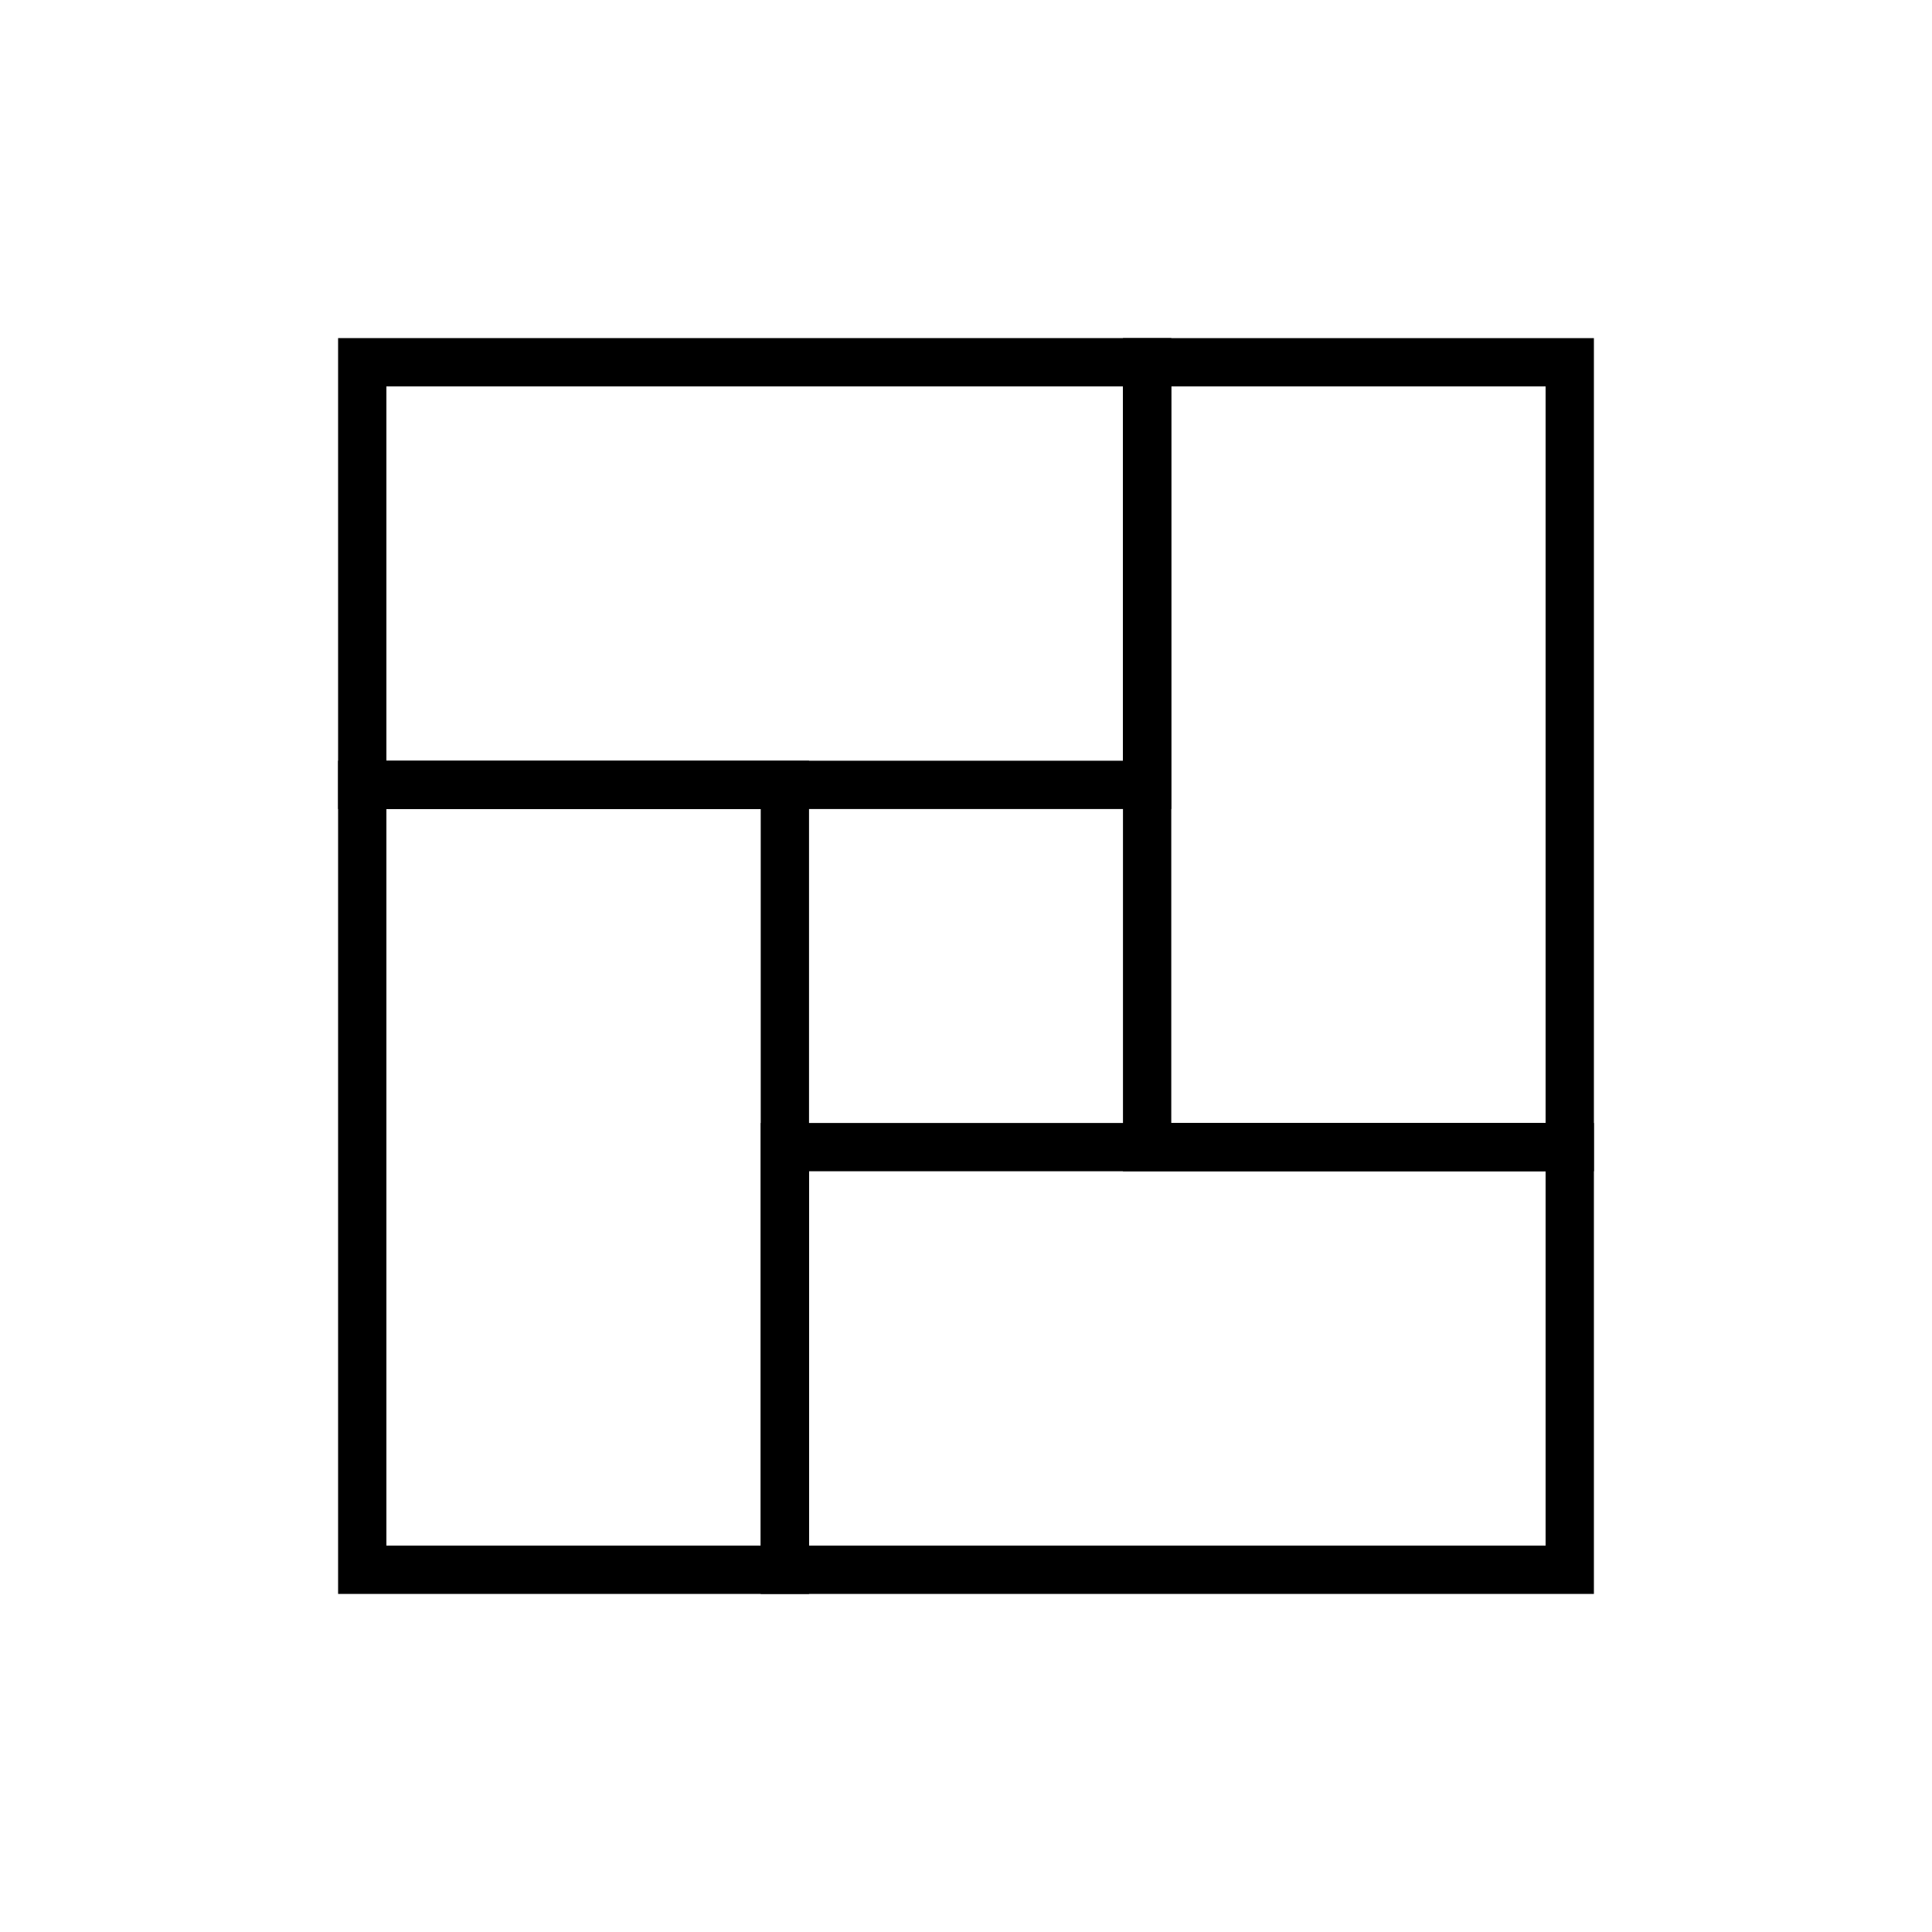
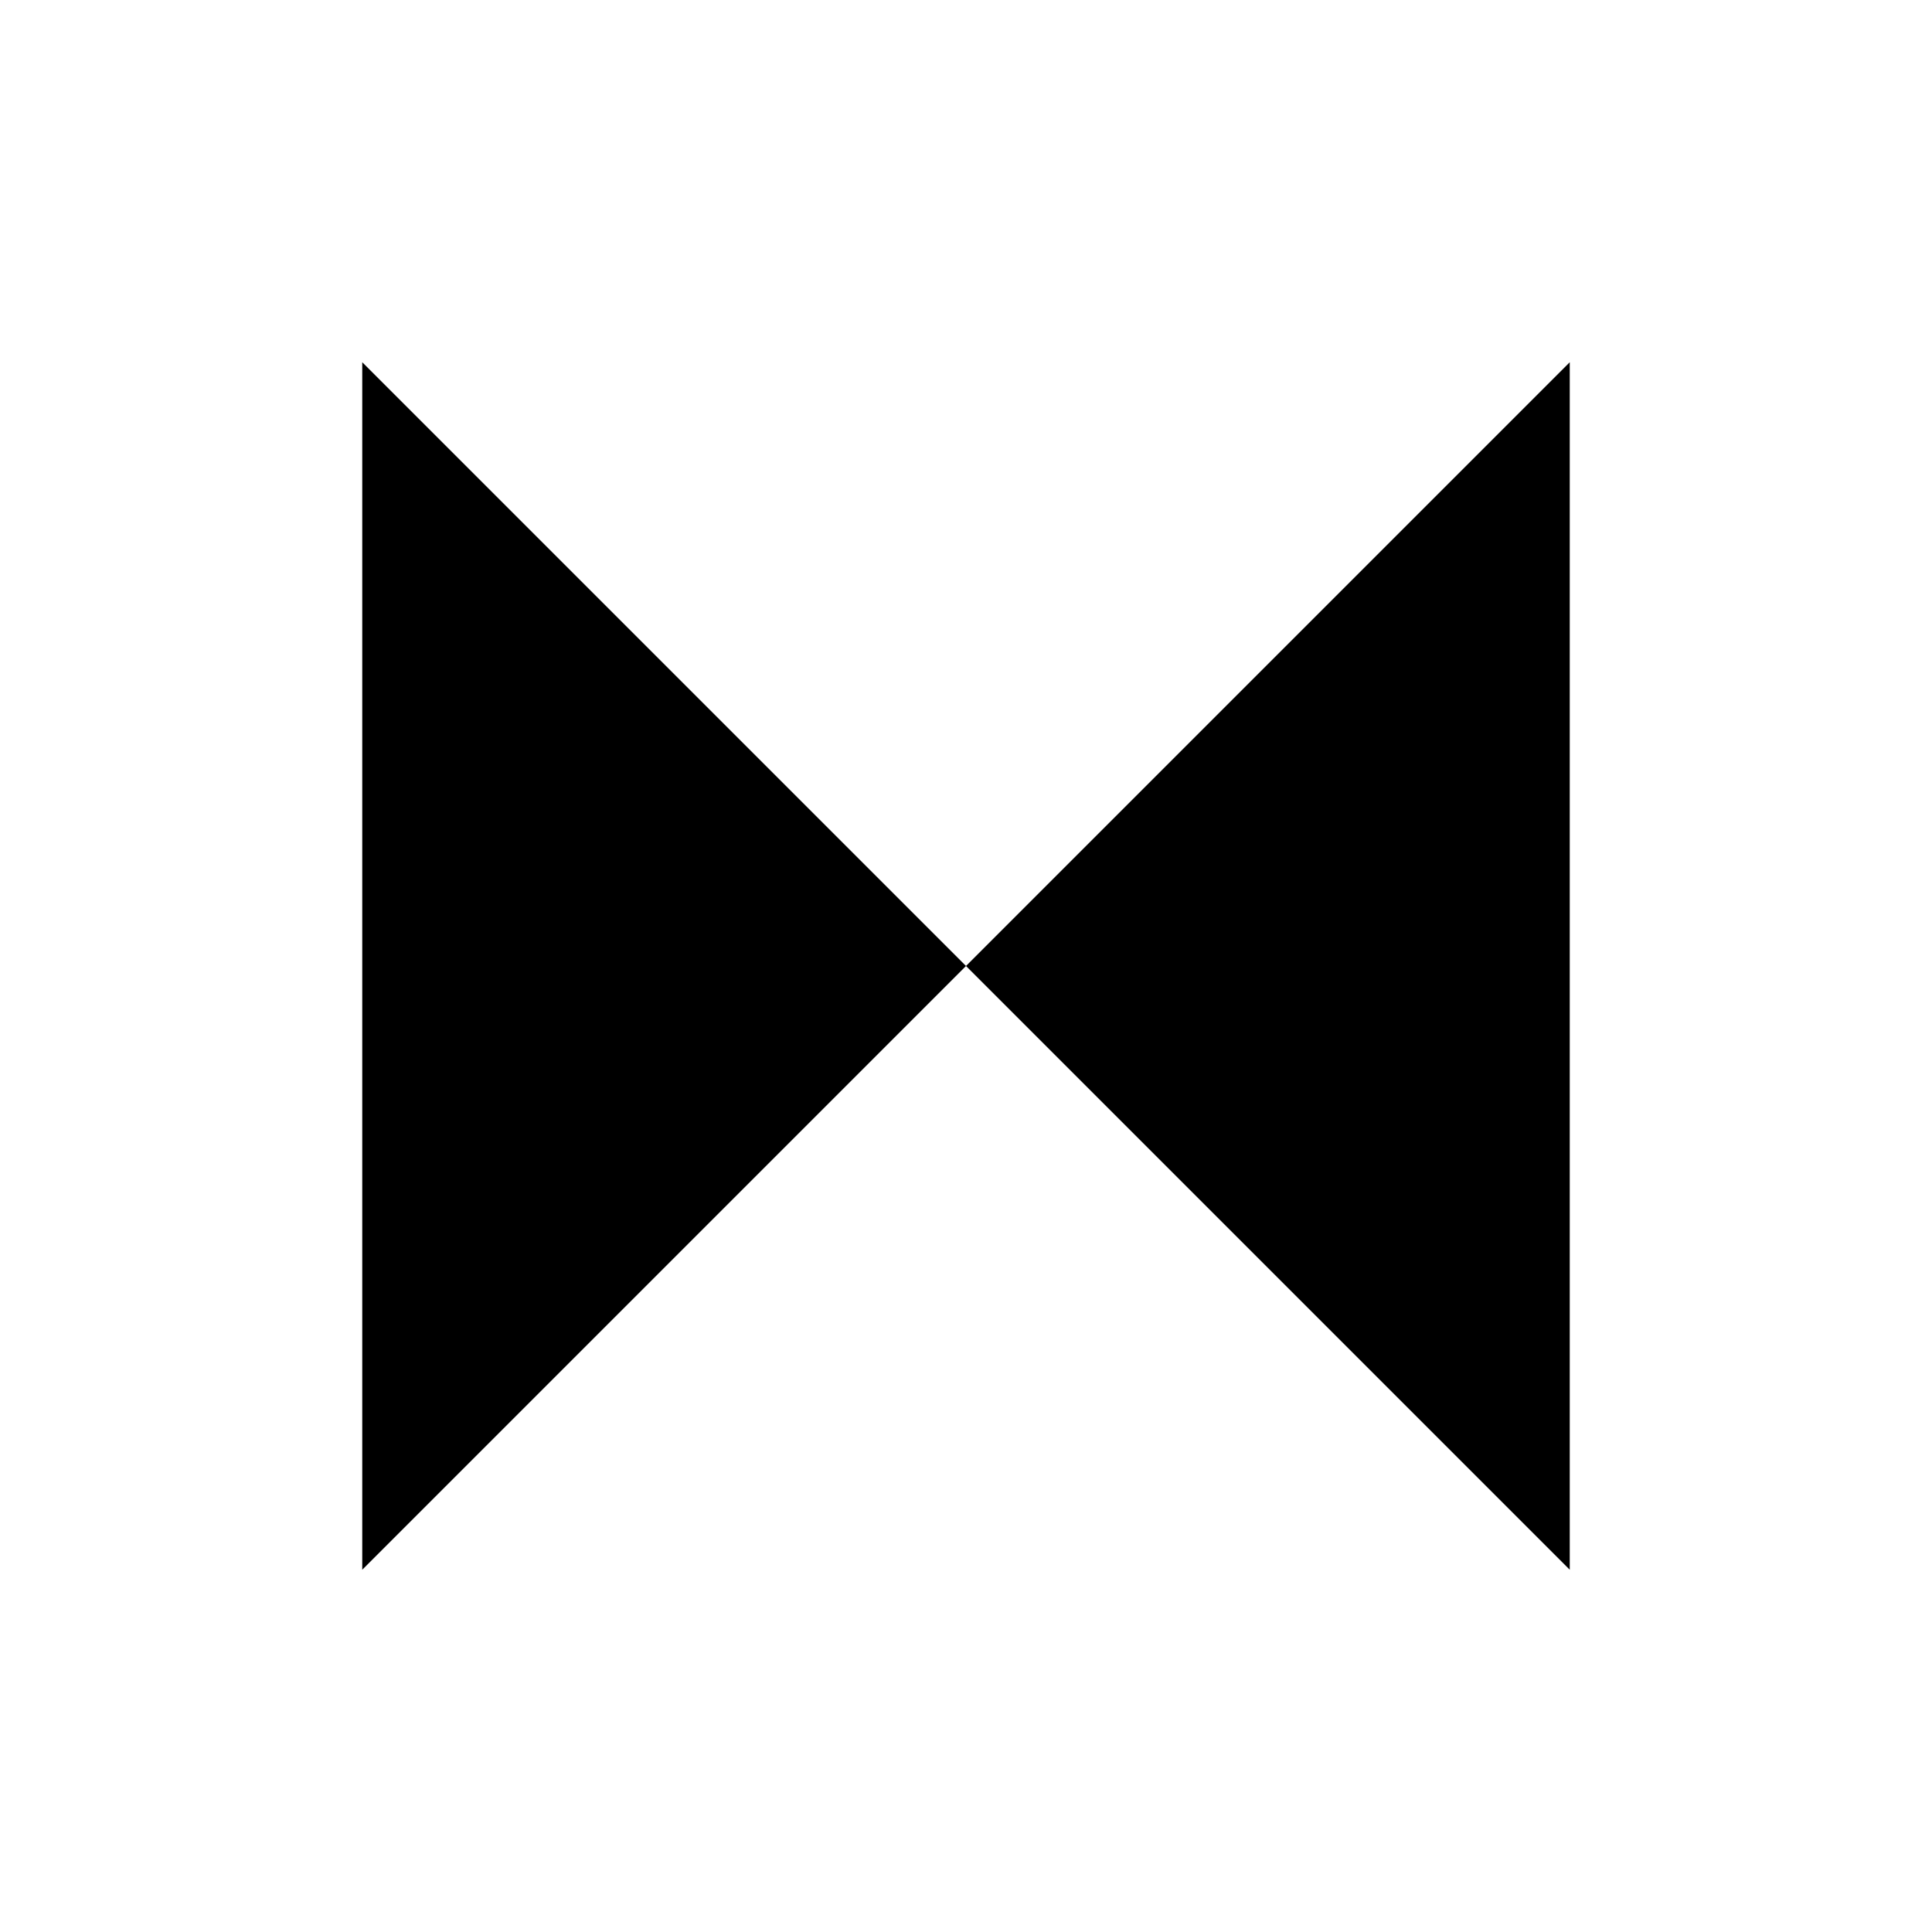
- <svg xmlns="http://www.w3.org/2000/svg" xmlns:xlink="http://www.w3.org/1999/xlink" width="160" height="160" viewBox="0 0 160 160">
-   <defs>
-     <g id="part">
-       <rect x="-50" y="-50" width="65" height="35" />
-     </g>
-   </defs>
-   <g stroke-width="4" stroke="#000" fill="none" transform="translate(80, 80)">
-     <use xlink:href="#part" transform="rotate(0)" />
-     <use xlink:href="#part" transform="rotate(90)" />
-     <use xlink:href="#part" transform="rotate(180)" />
-     <use xlink:href="#part" transform="rotate(270)" />
+ <svg xmlns="http://www.w3.org/2000/svg" width="160" height="160" viewBox="0 0 160 160">
+   <g fill="#000" transform="translate(80 80)">
+     <path d="M 0 0 L -50 -50 L -50 50 Z" />
+     <path d="M 0 0 L 50 -50 L 50 50 Z" />
  </g>
</svg>
